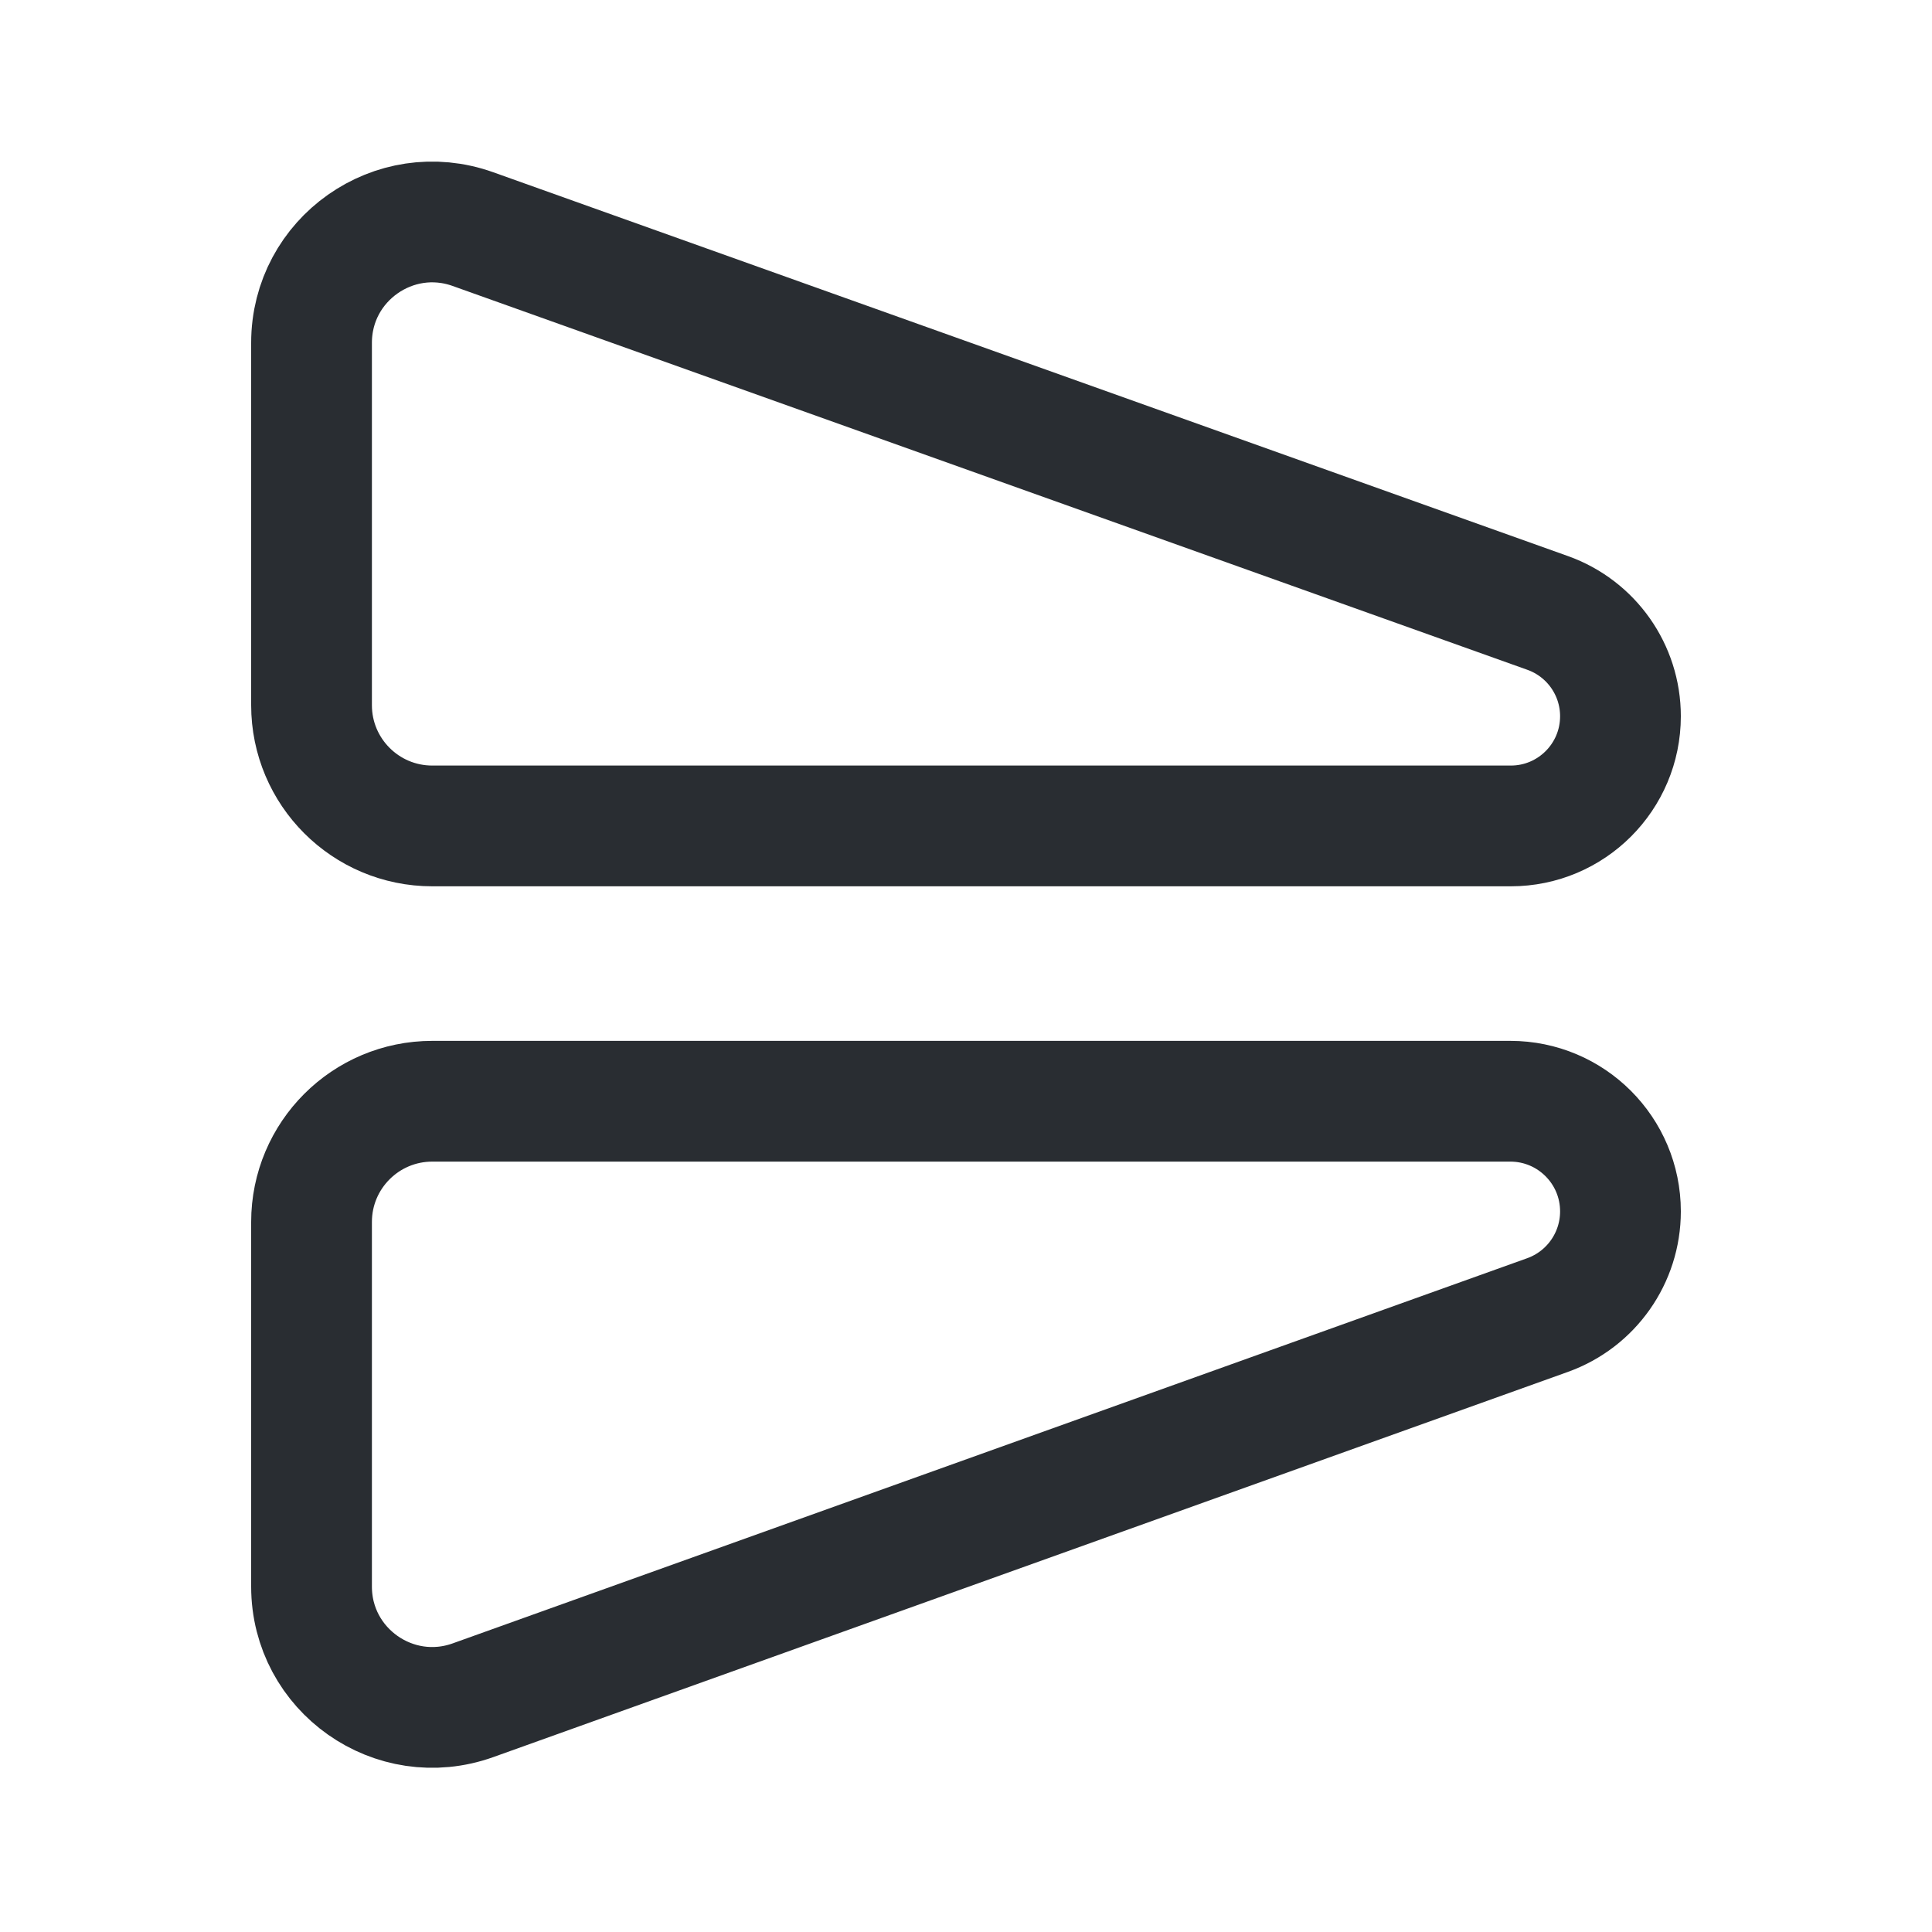
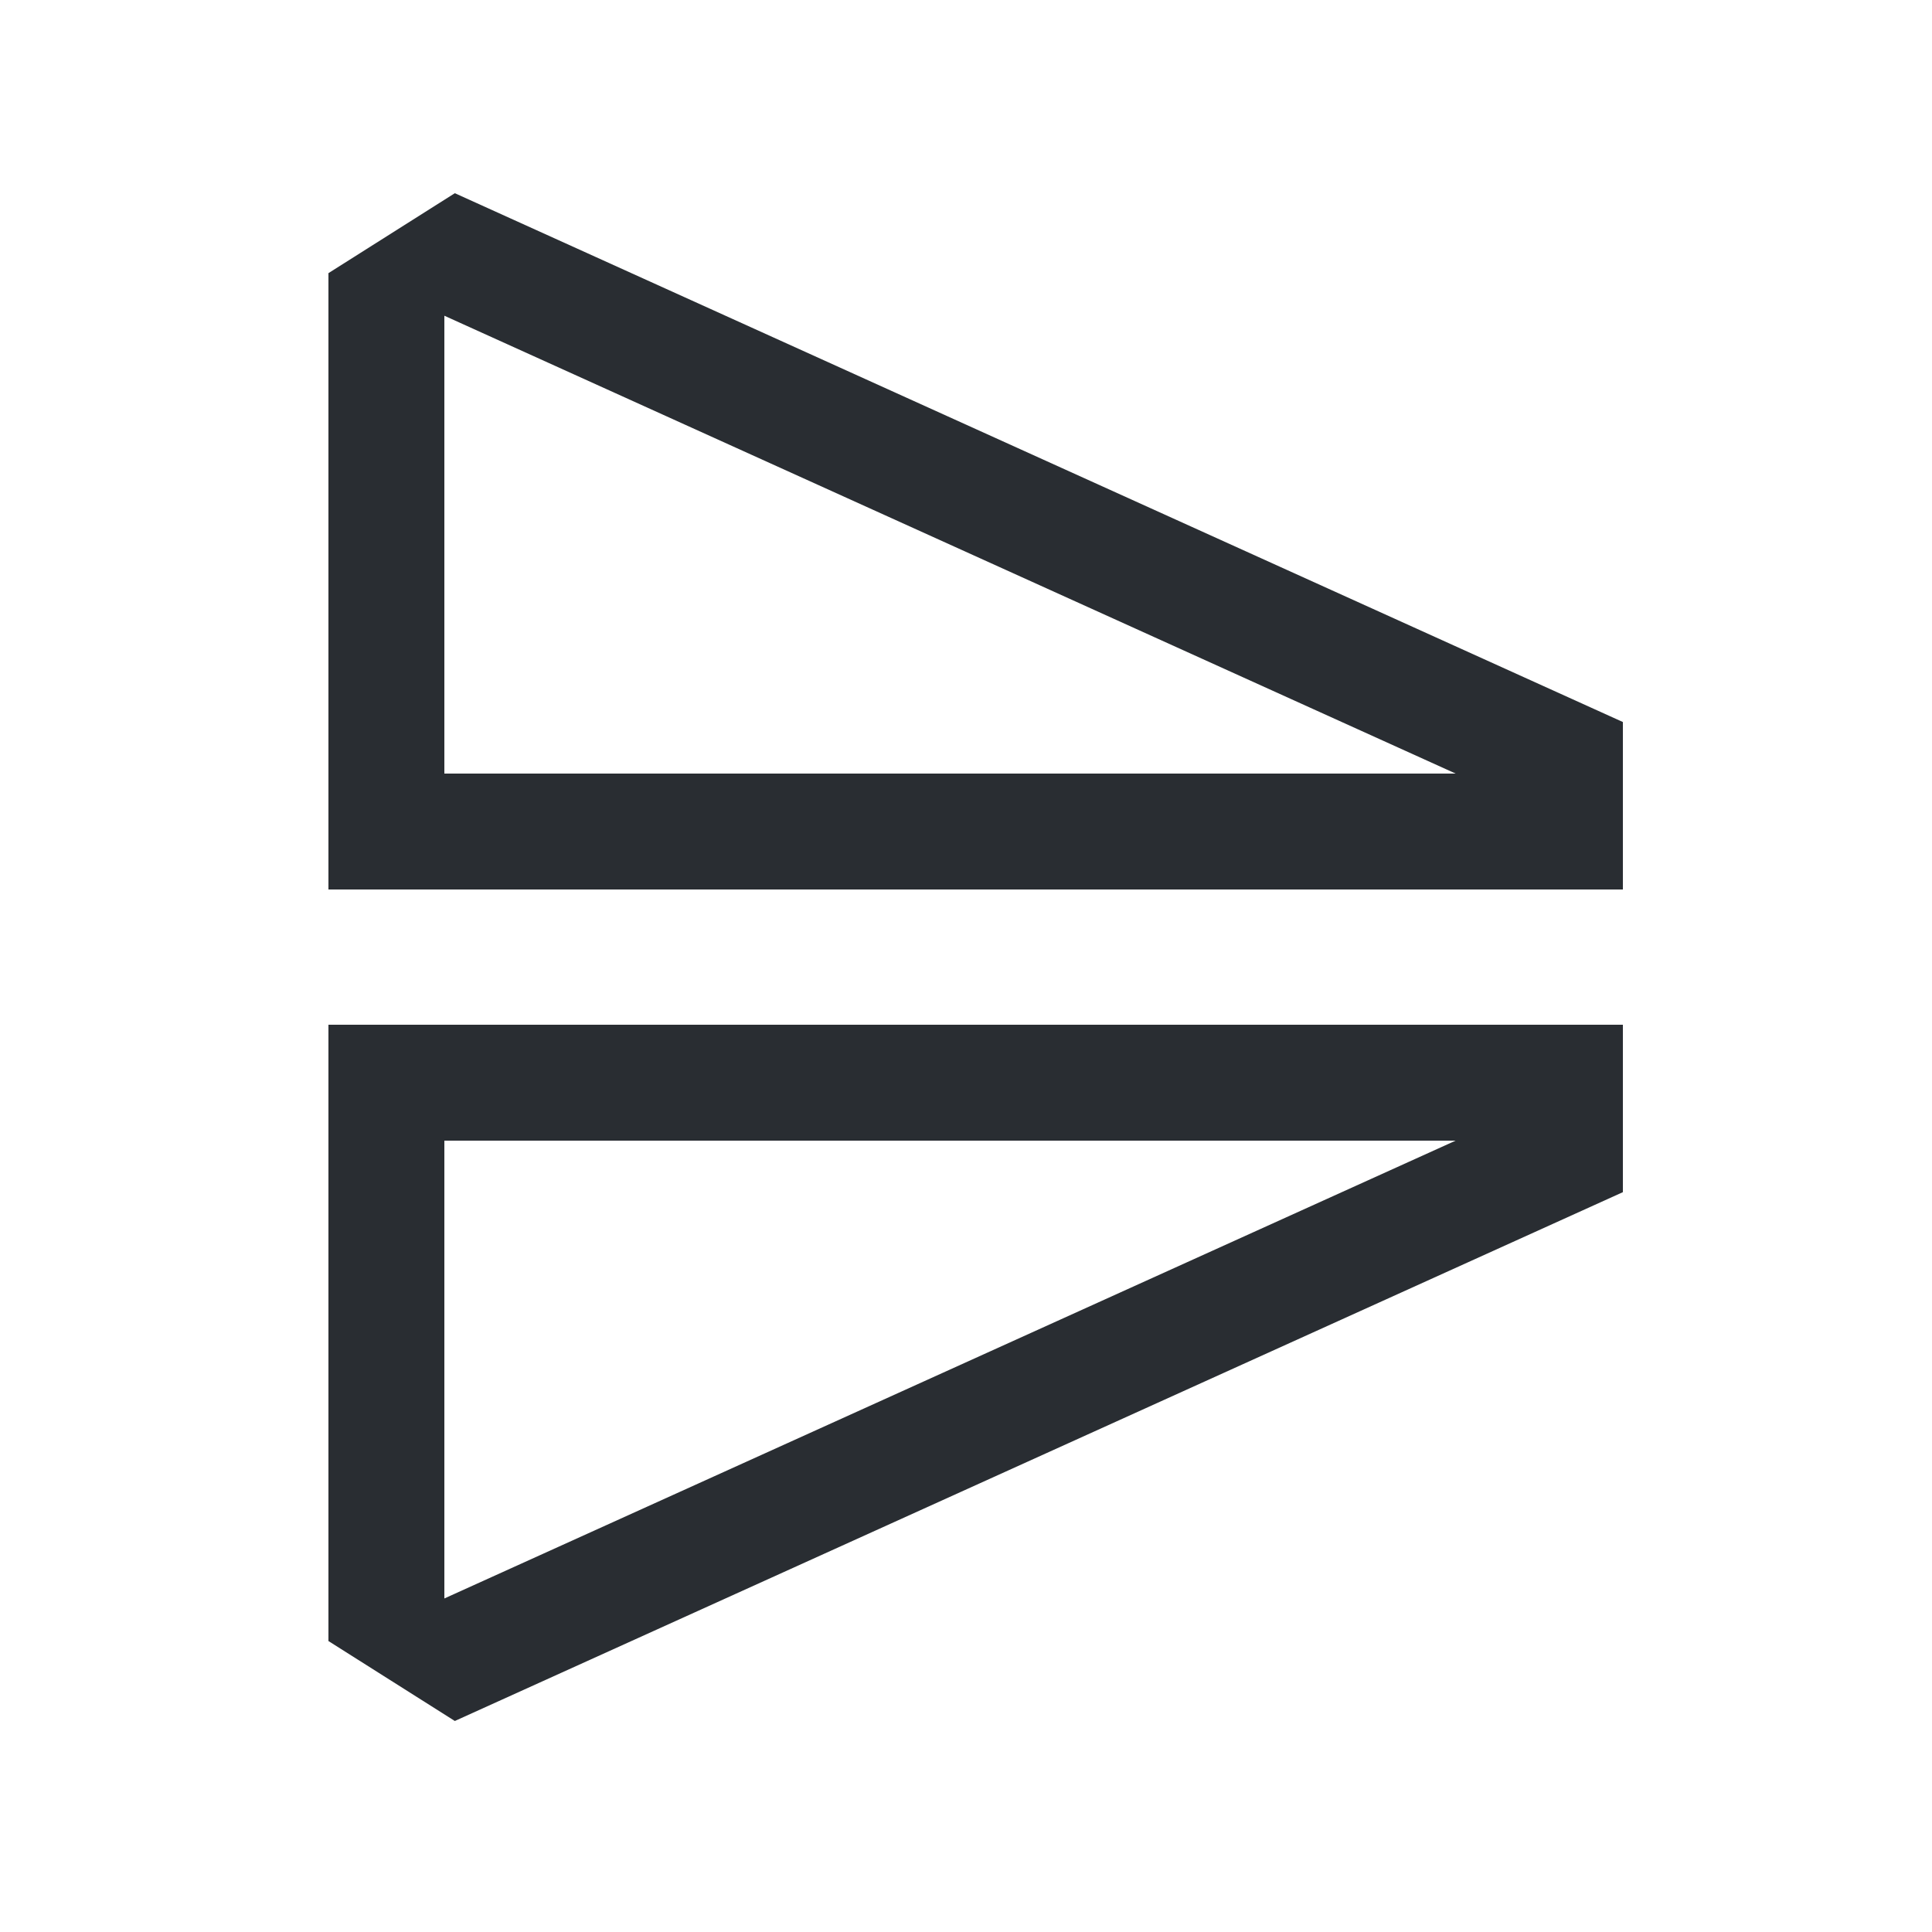
- <svg xmlns="http://www.w3.org/2000/svg" width="800" height="800" viewBox="0 0 800 800" fill="none">
-   <path d="M129 506C129 478.386 151.386 456 179 456H625.389C650.579 456 671 476.421 671 501.611C671 520.867 658.907 538.049 640.78 544.547L195.872 704.029C163.3 715.705 129 691.563 129 656.962V506Z" stroke="#292D32" stroke-width="50" stroke-linecap="round" stroke-linejoin="round" />
-   <path d="M129 292C129 319.614 151.386 342 179 342H625.58C650.665 342 671 321.665 671 296.58C671 277.385 658.933 260.262 640.856 253.806L195.817 94.863C163.255 83.234 129 107.374 129 141.95V292Z" stroke="#292D32" stroke-width="50" stroke-linecap="round" stroke-linejoin="round" />
+ <svg xmlns="http://www.w3.org/2000/svg" width="100" height="100" viewBox="0 0 100 100" fill="none">
+   <path d="M17 46.039L17 14.138L23.542 10L84 37.372L84 46.039L17 46.039ZM23 16.342L23 40.039L75.343 40.039L23 16.342Z" fill="#292D32" />
+   <path d="M17 53.039L17 84.94L23.542 89.078L84 61.706L84 53.039L17 53.039ZM23 82.736L23 59.039L75.343 59.039L23 82.736Z" fill="#292D32" />
</svg>
